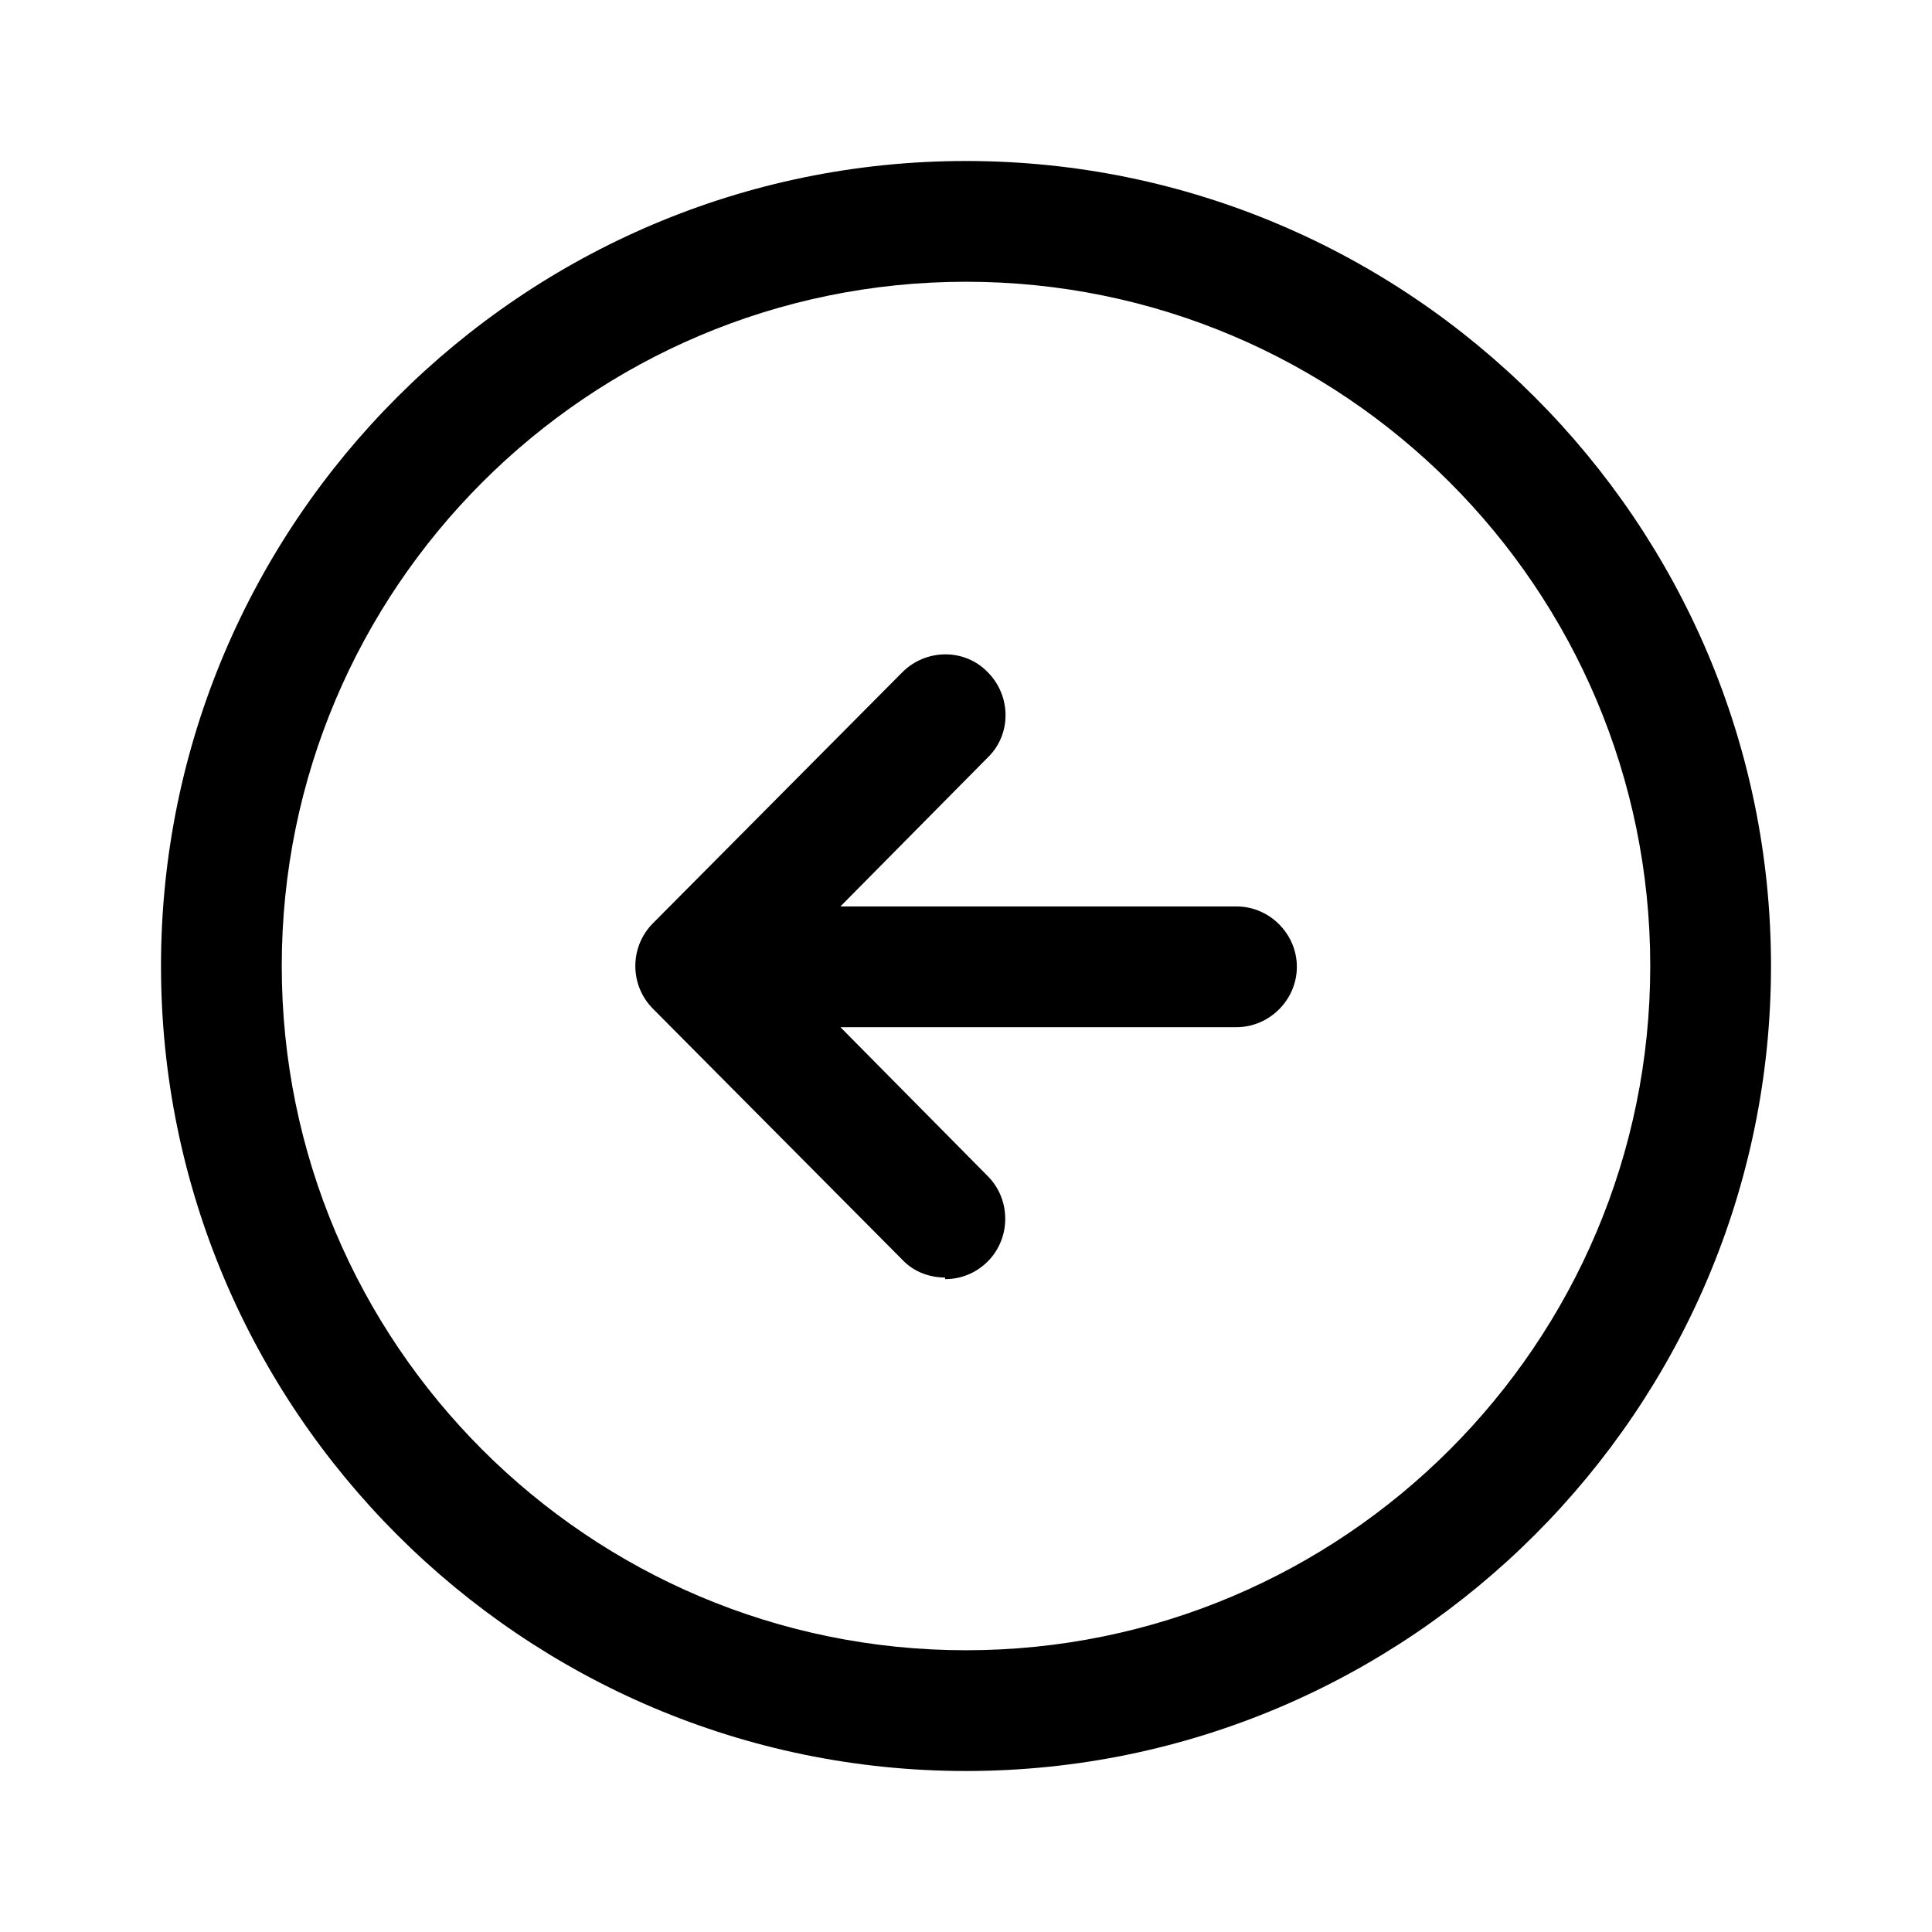
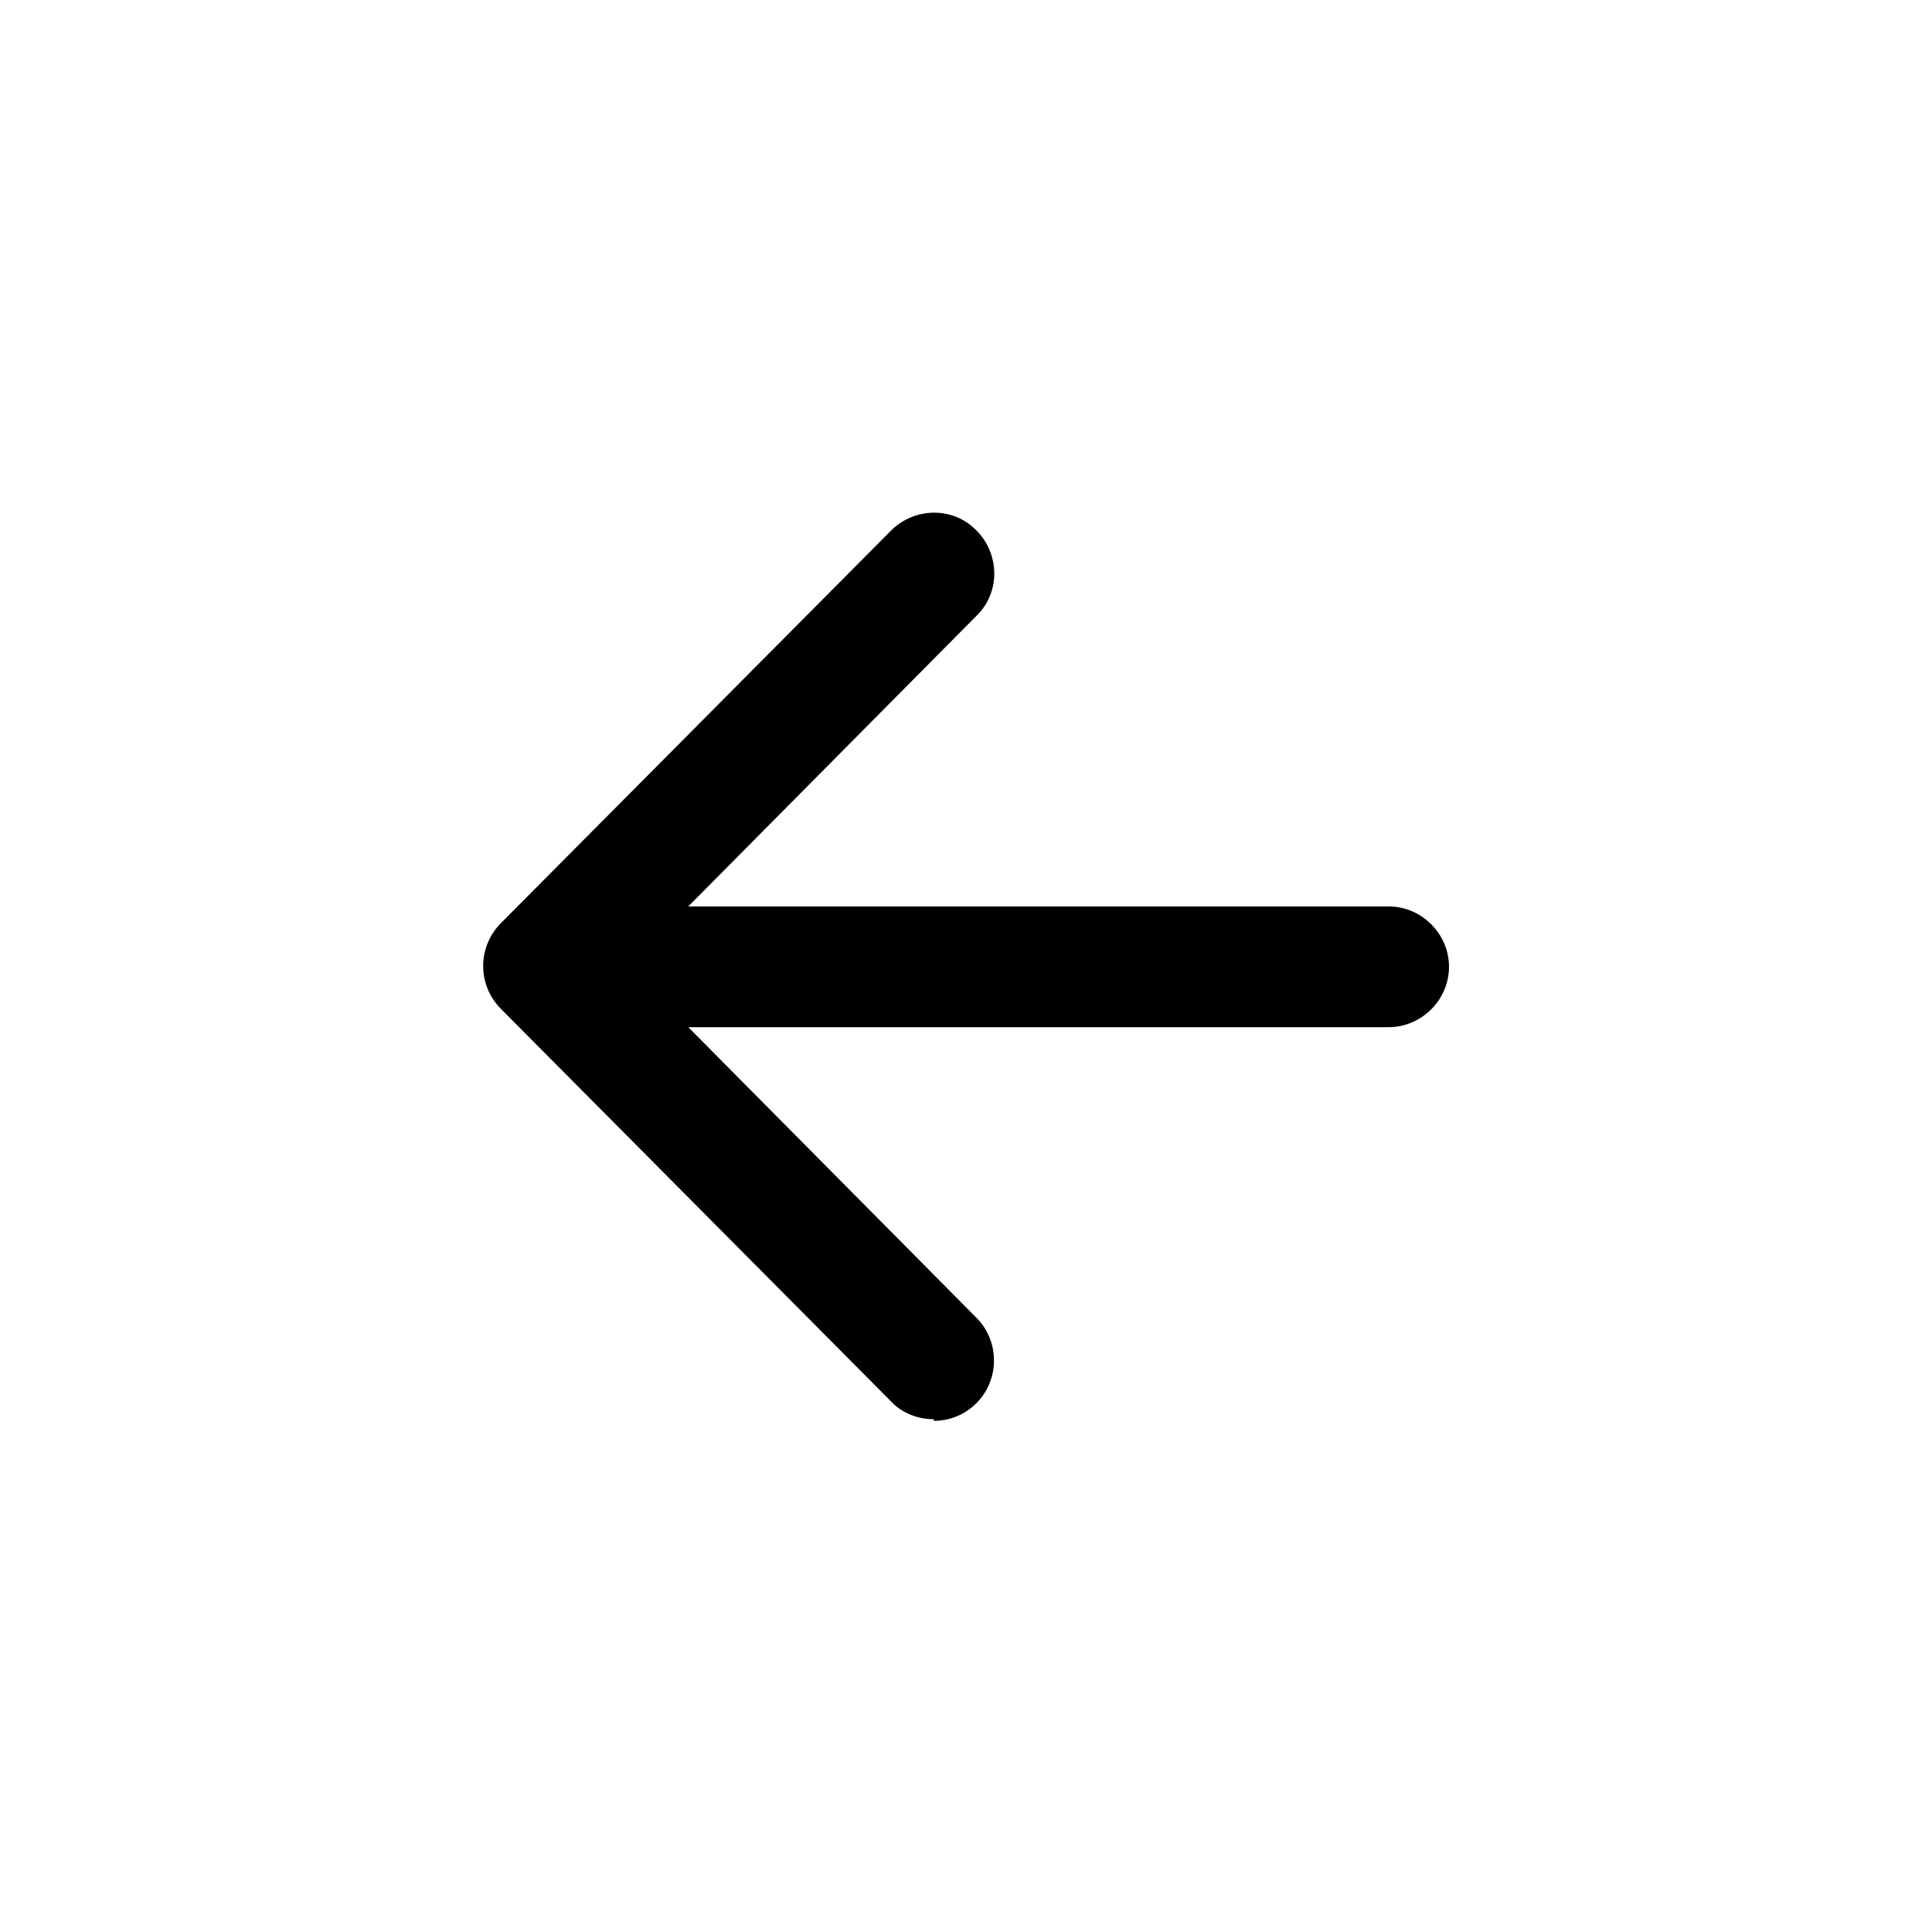
<svg viewBox="0 0 24 24">
-   <path fill="currentColor" d="M11.74 15.87c-.19 0-.39-.07-.53-.22l-3.1-3.12a.754.754 0 0 1 0-1.06l3.1-3.12c.29-.29.77-.3 1.06 0 .29.29.3.77 0 1.06l-1.83 1.85h4.92c.41 0 .75.34.75.75s-.34.75-.75.75h-4.92l1.83 1.85c.29.29.29.77 0 1.06-.15.15-.34.22-.53.22z" />
-   <path fill="currentColor" d="M12 22C6.49 22 2 17.51 2 12S6.49 2 12 2s10 4.49 10 10-4.49 10-10 10m0-18.5c-4.69 0-8.5 3.81-8.5 8.5s3.81 8.5 8.5 8.5 8.5-3.81 8.5-8.5-3.81-8.5-8.5-8.5" />
+   <path fill="currentColor" d="M11.6 17.63c-.19 0-.39-.07-.53-.22l-4.85-4.88a.754.754 0 0 1 0-1.06l4.85-4.88c.29-.29.77-.3 1.06 0 .29.29.3.77 0 1.06l-3.58 3.61h8.7c.41 0 .75.34.75.75s-.34.75-.75.75h-8.7l3.58 3.61c.29.29.29.77 0 1.06-.15.15-.34.22-.53.22z" />
</svg>
